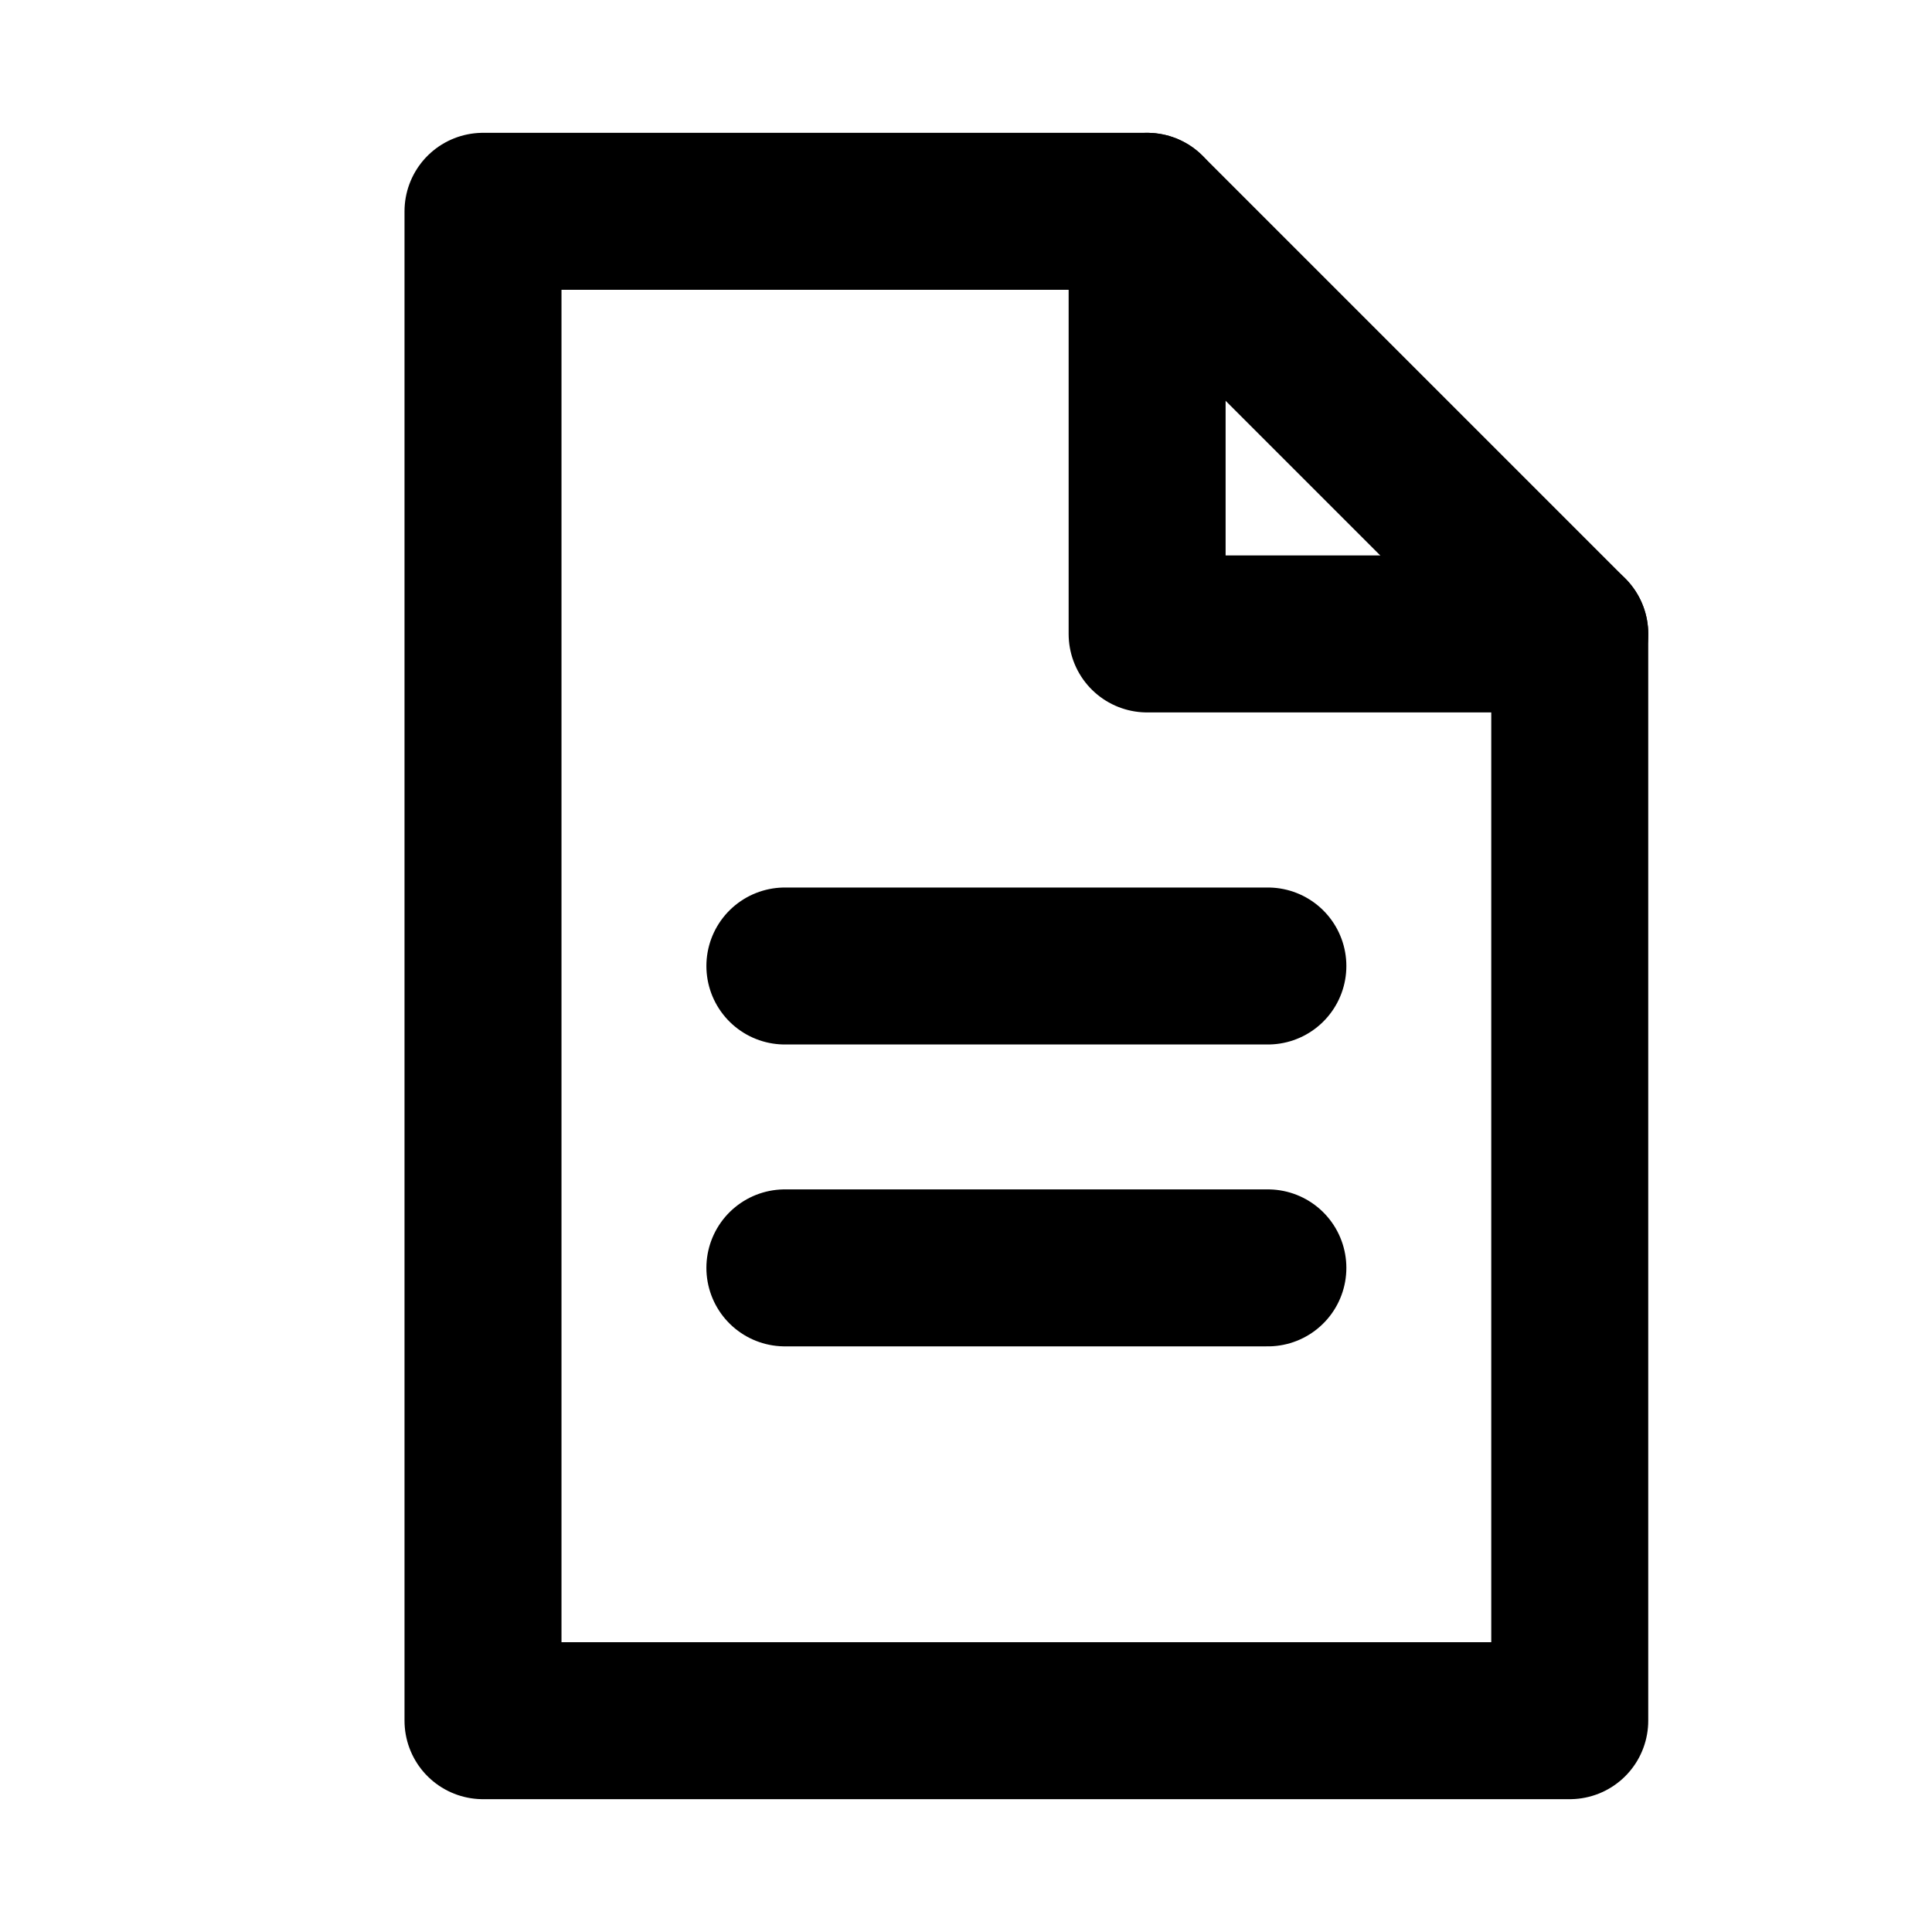
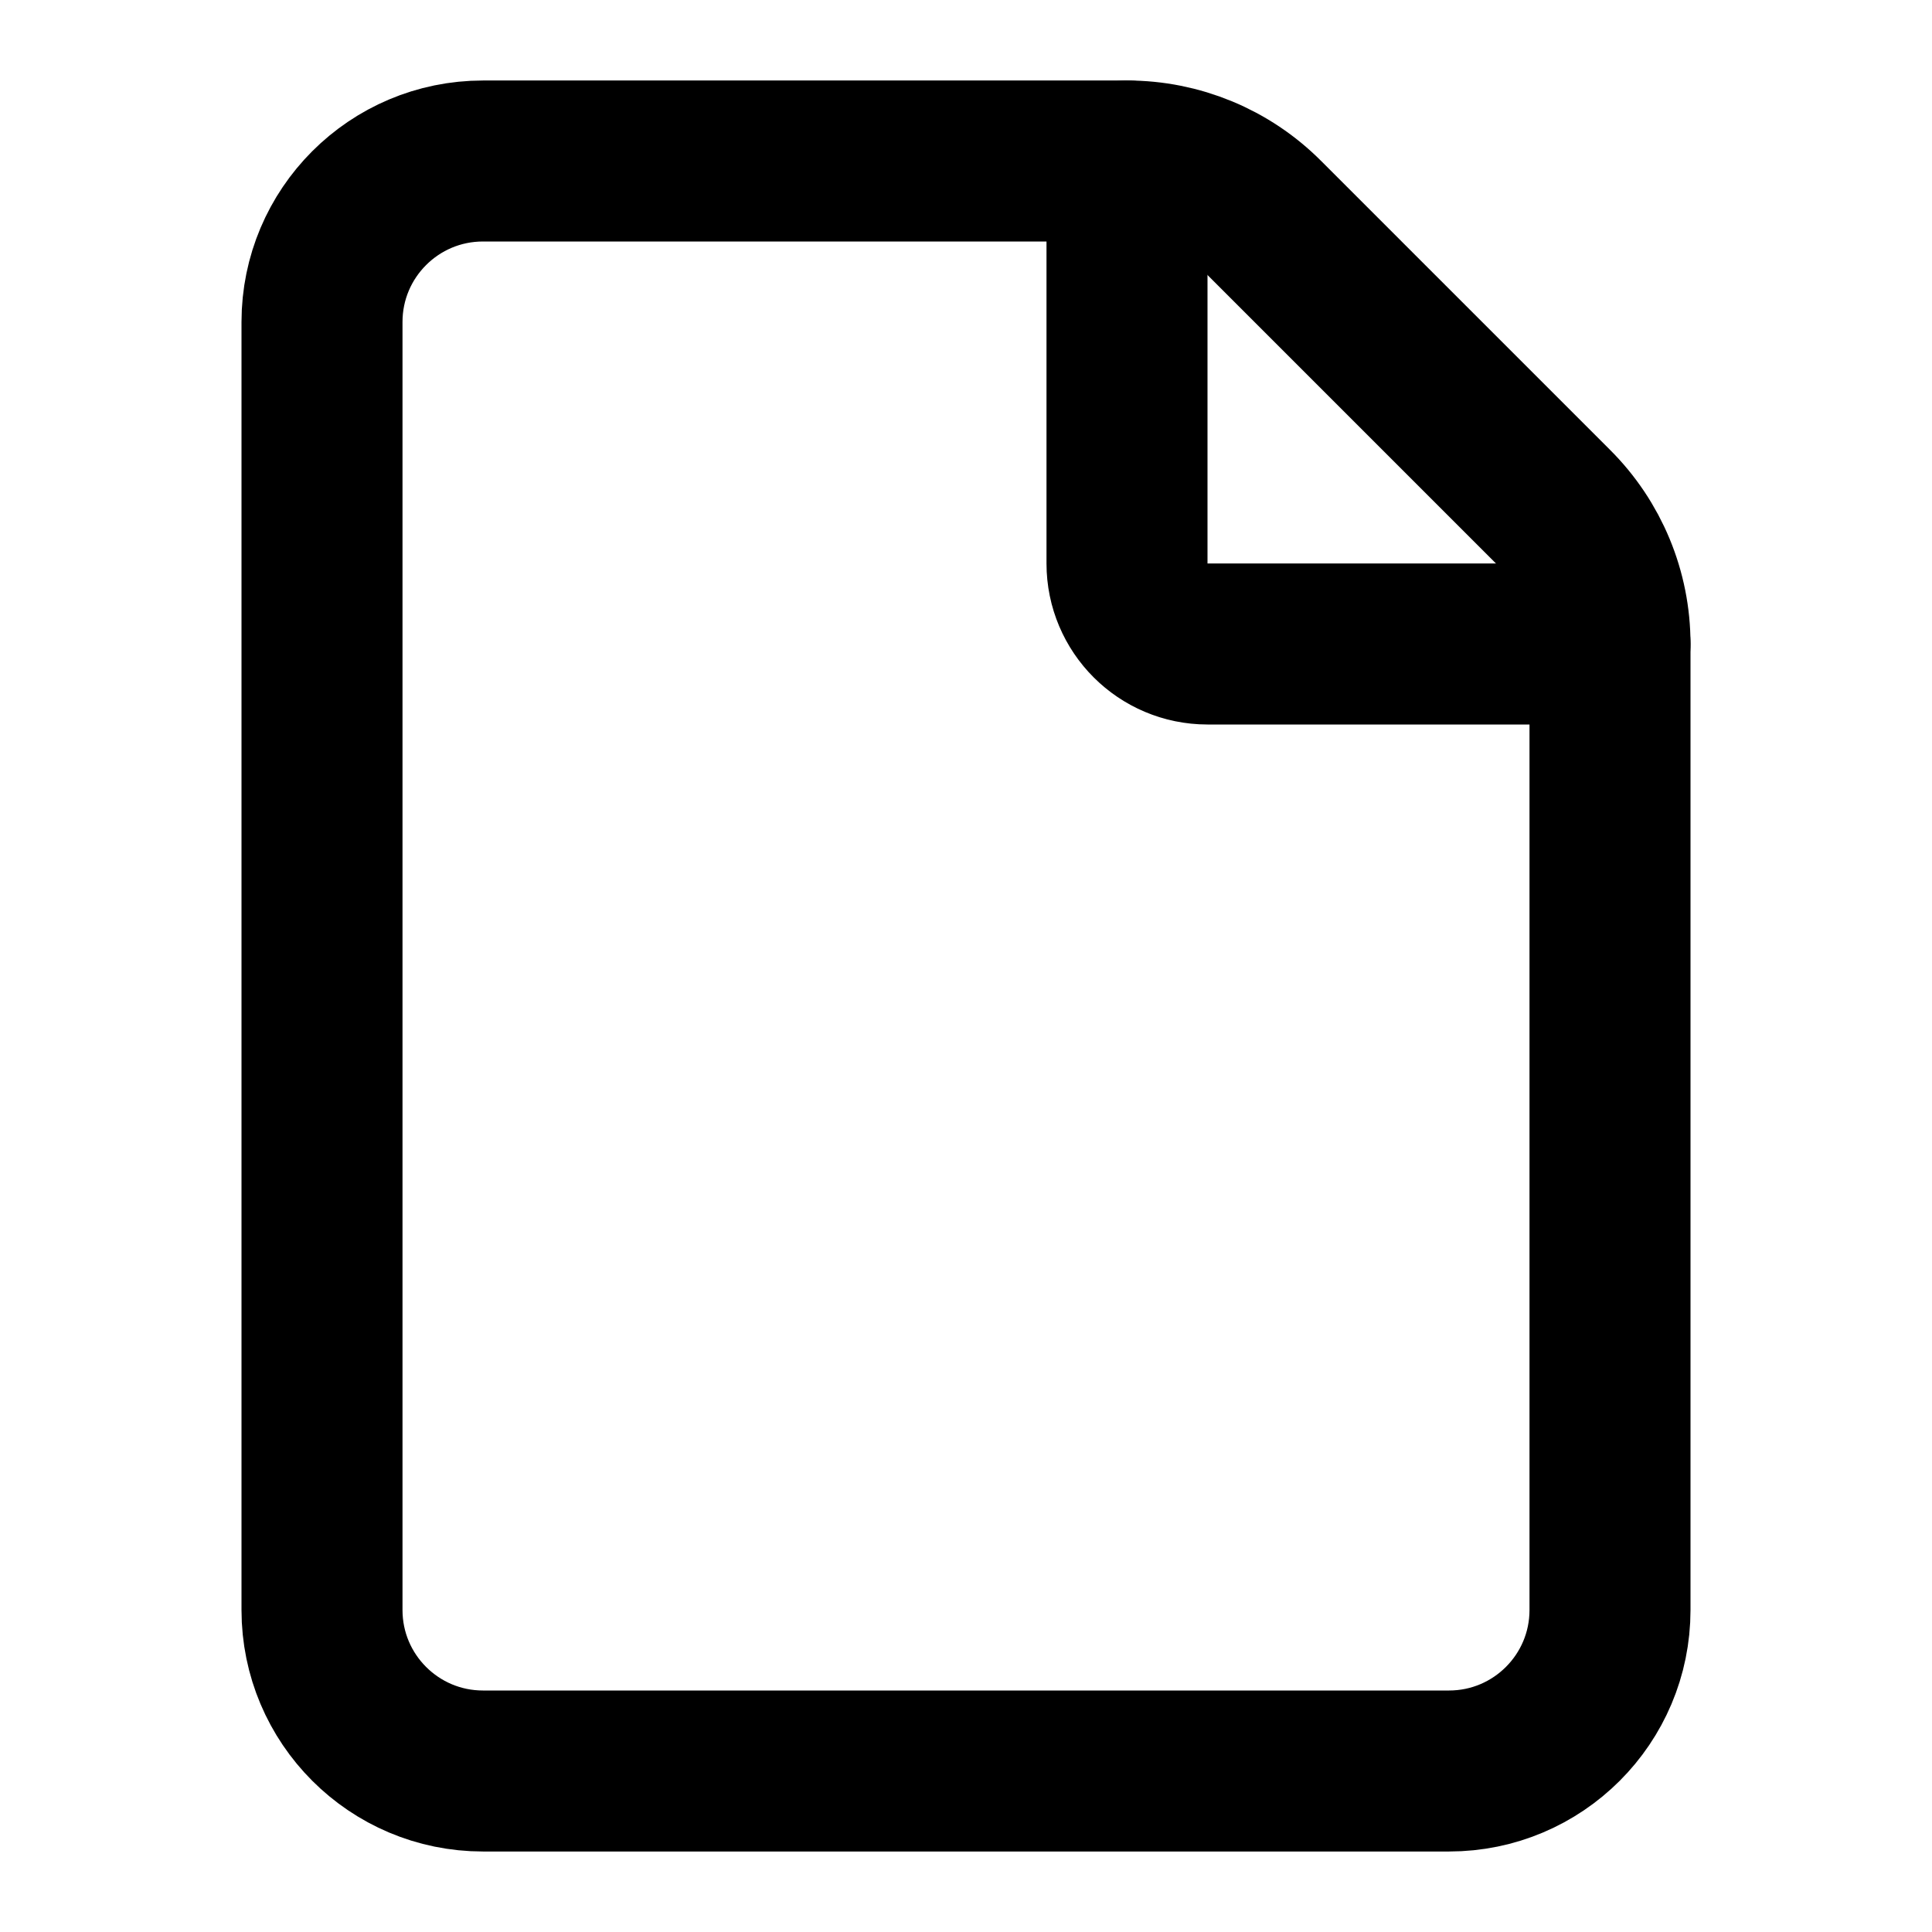
- <svg xmlns="http://www.w3.org/2000/svg" width="16" height="16" viewBox="0 0 16 16" fill="none" stroke="#000000" stroke-width="1.3" stroke-linecap="round" stroke-linejoin="round">
-   <path d="M4 1.75h5.5L13 5.25v9H4z" />
-   <path d="M9.5 1.75v3.5H13M6.5 8h4M6.5 10.5h4" />
+ <svg xmlns="http://www.w3.org/2000/svg" width="24" height="24" viewBox="0 0 24 24" fill="none" stroke="currentColor" stroke-width="2" stroke-linecap="round" stroke-linejoin="round">
+   <path d="M6 22a2 2 0 0 1-2-2V4a2 2 0 0 1 2-2h8a2.4 2.4 0 0 1 1.704.706l3.588 3.588A2.4 2.4 0 0 1 20 8v12a2 2 0 0 1-2 2z" />
+   <path d="M14 2v5a1 1 0 0 0 1 1h5" />
</svg>
